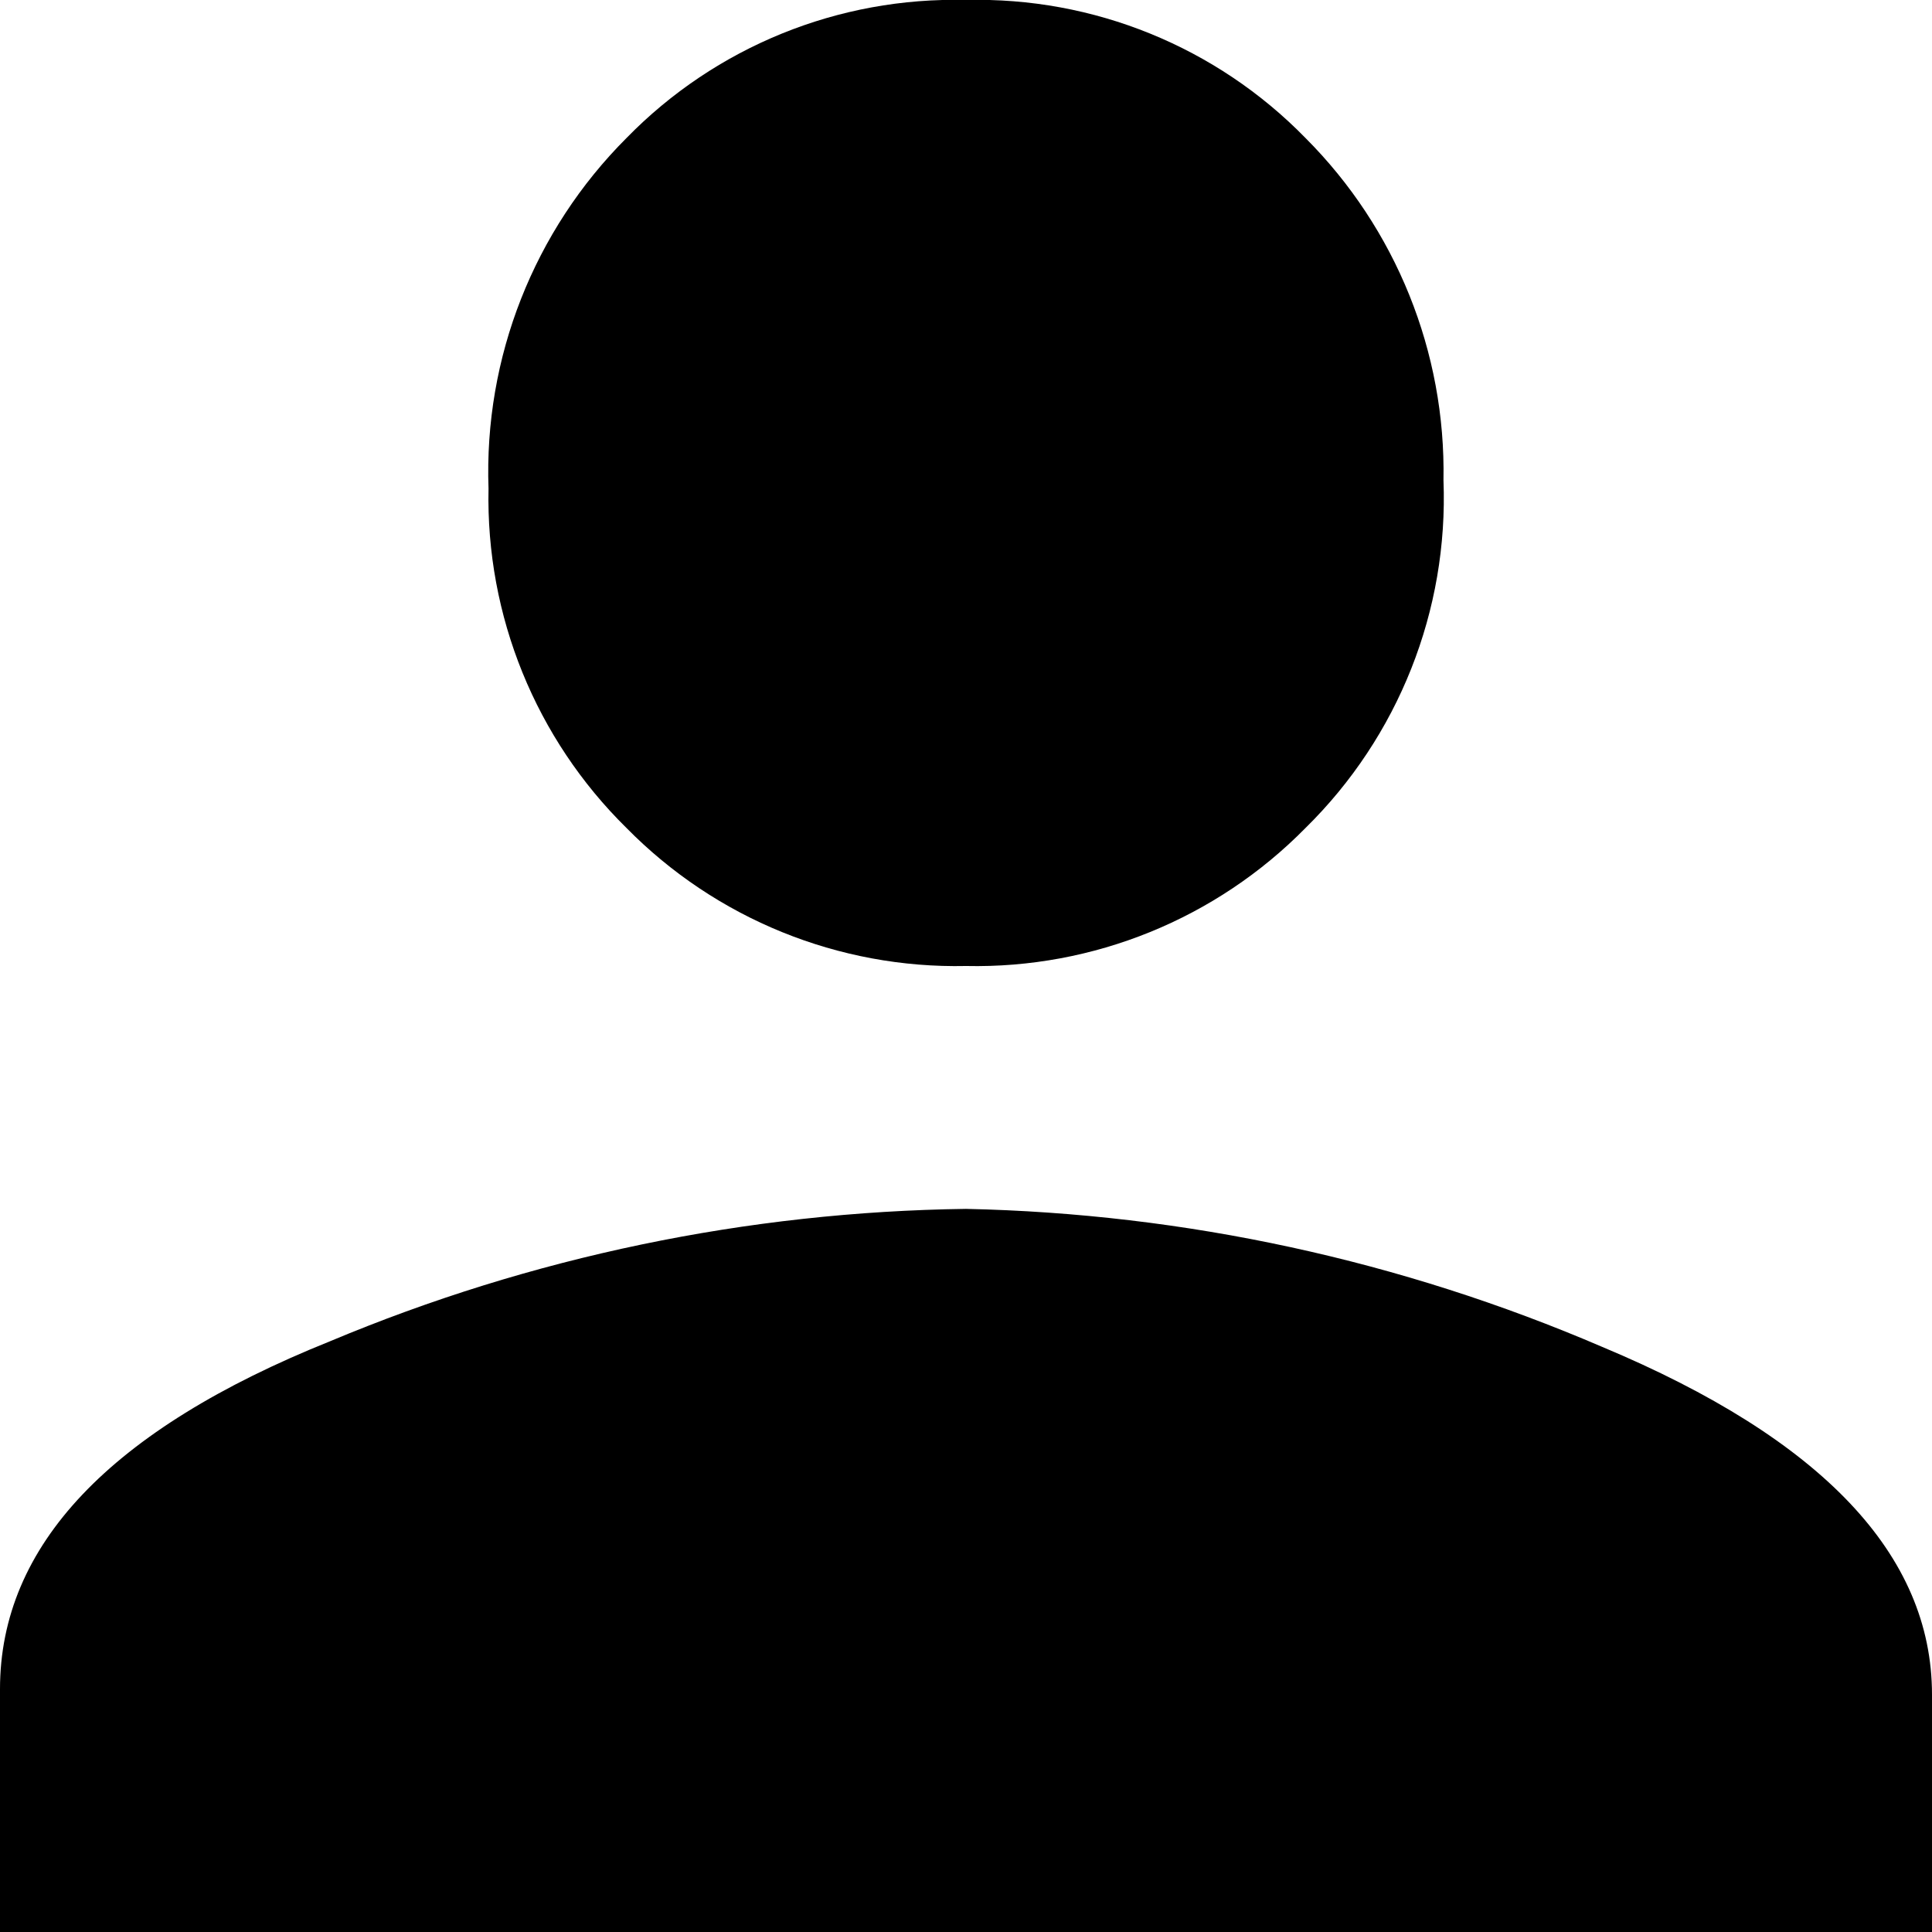
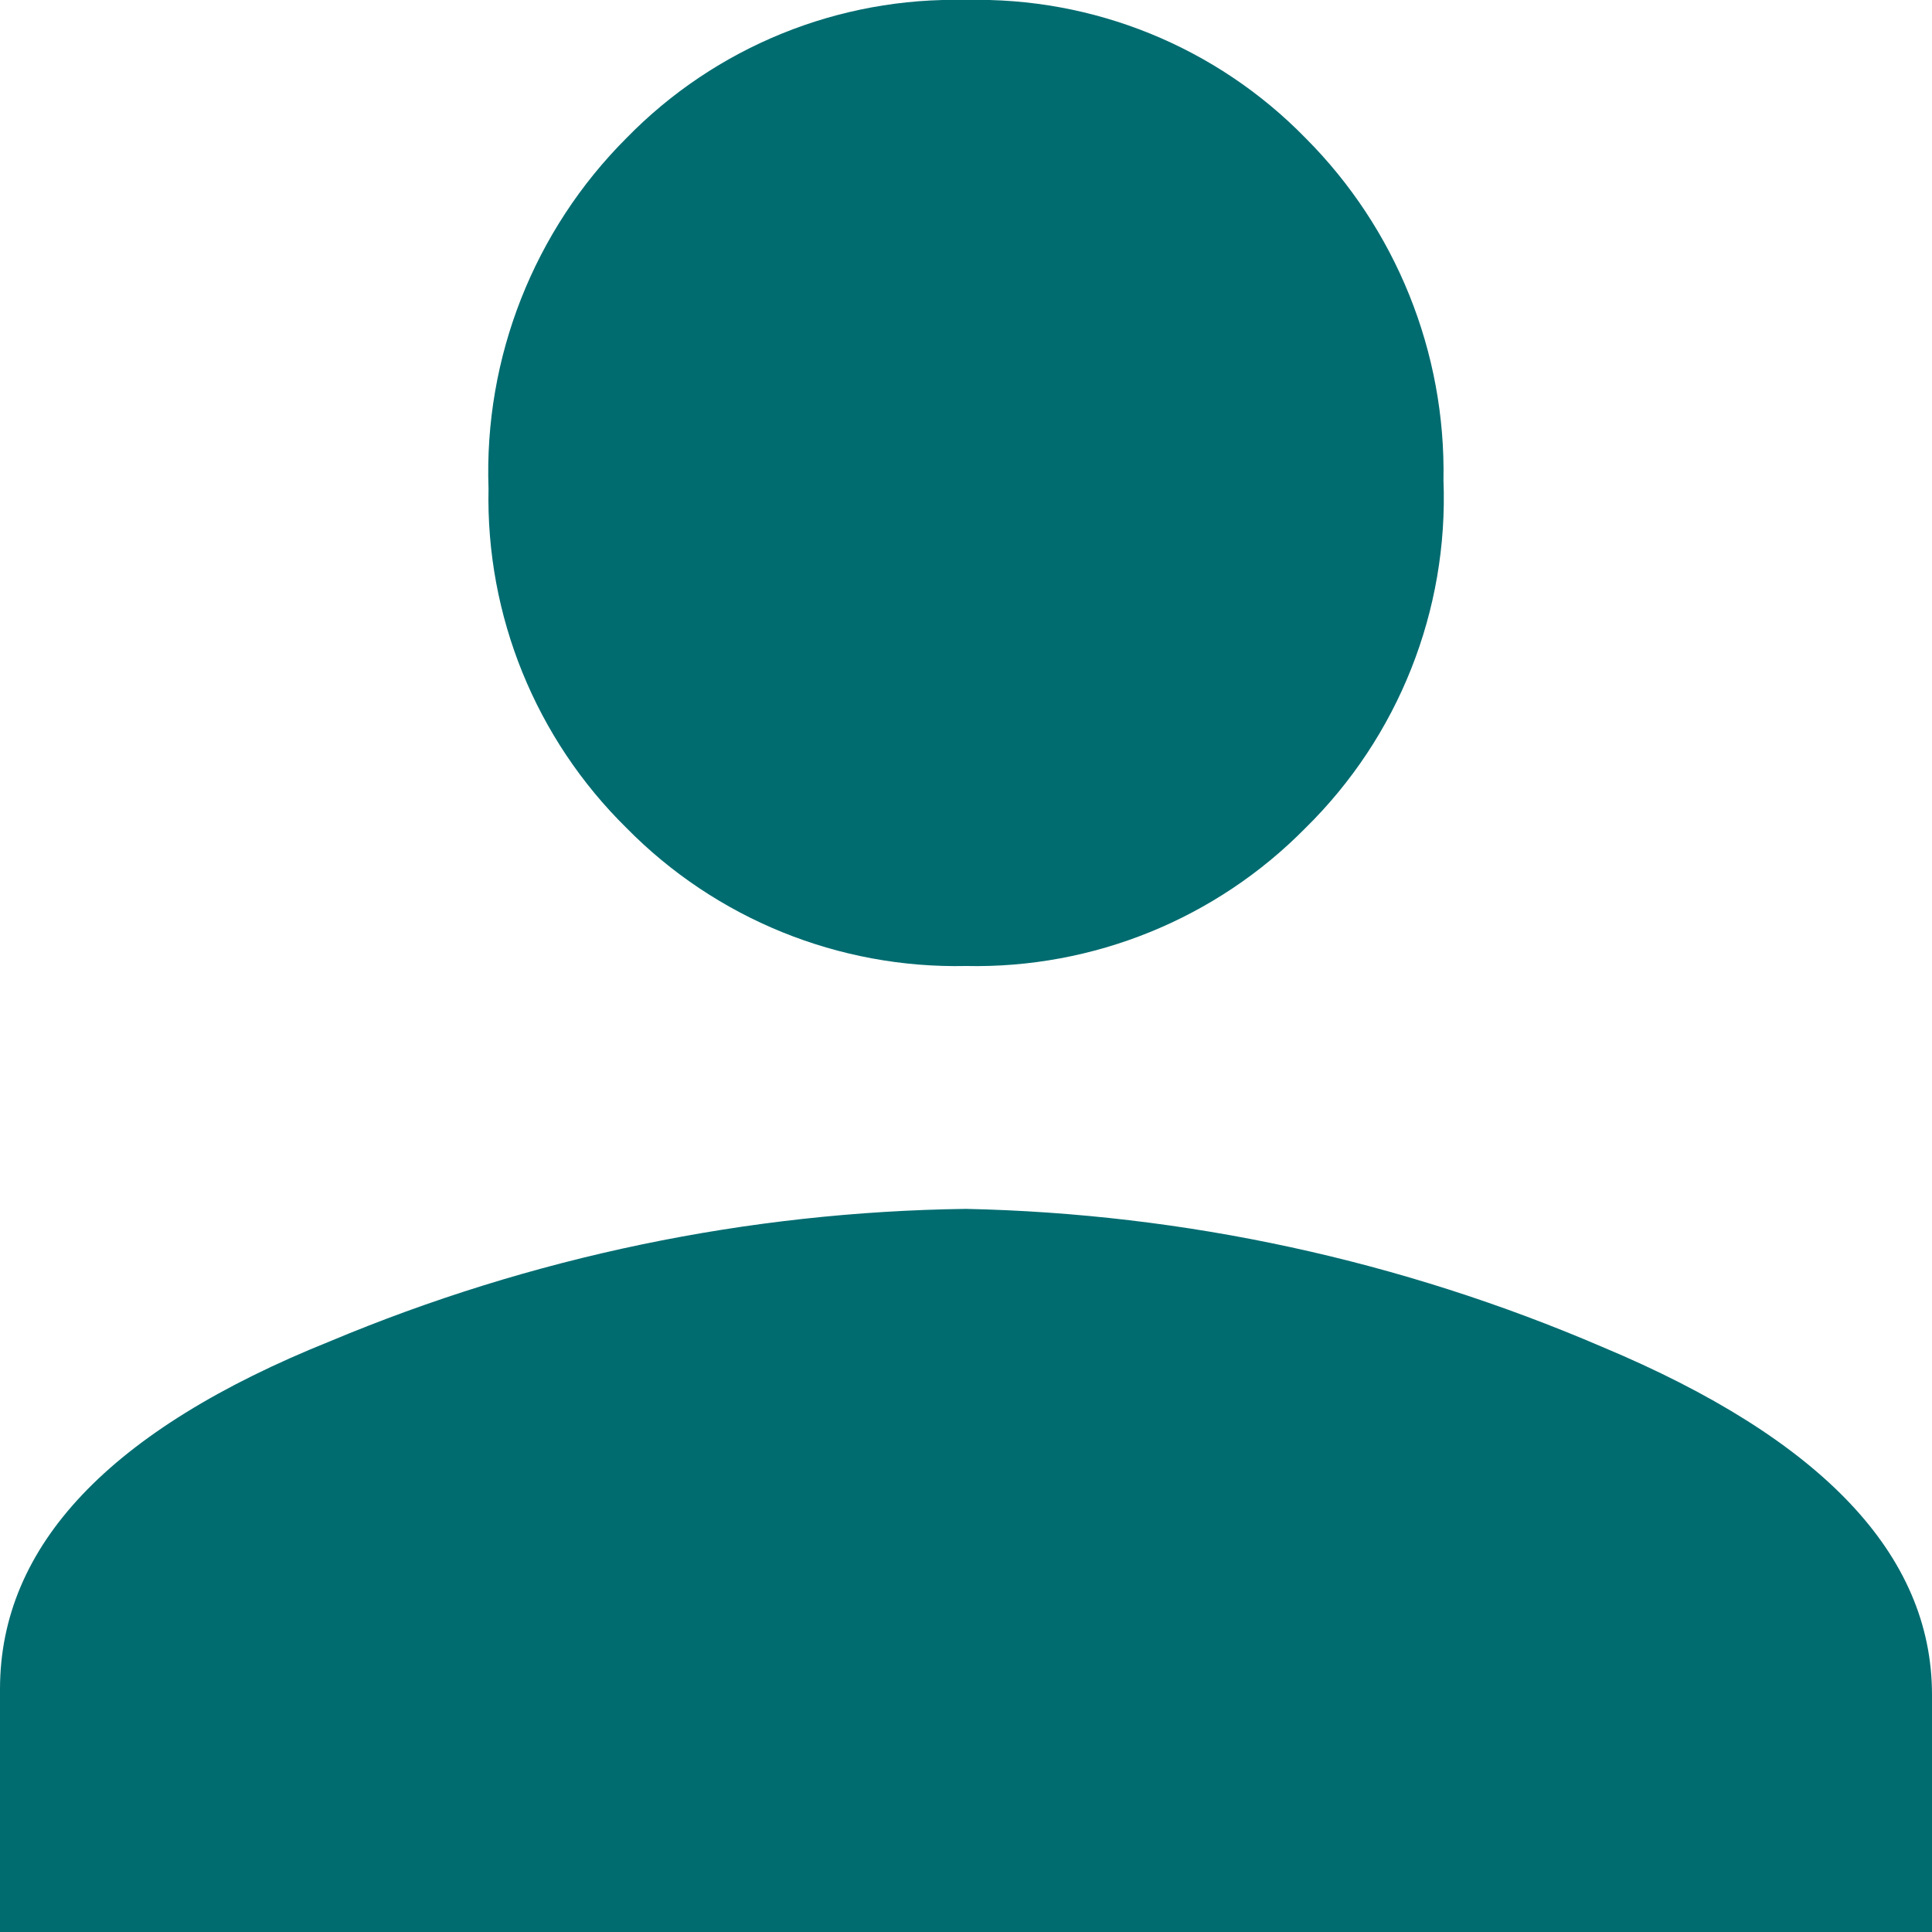
<svg xmlns="http://www.w3.org/2000/svg" width="14" height="14" viewBox="0 0 14 14">
-   <path d="M2.39,9.72A12.34,12.34,0,0,1,7,8.76a12.34,12.34,0,0,1,4.61,1q2.39,1,2.39,2.52V14H0V12.24Q0,10.68,2.39,9.72ZM9.46,6A3.35,3.35,0,0,1,7,7,3.35,3.35,0,0,1,4.54,6a3.35,3.35,0,0,1-1-2.46A3.42,3.42,0,0,1,4.54,1,3.32,3.32,0,0,1,7,0,3.32,3.32,0,0,1,9.46,1a3.42,3.42,0,0,1,1,2.48A3.35,3.35,0,0,1,9.46,6Z" />
+   <path fill="#016c70" d="M2.39,9.72A12.34,12.34,0,0,1,7,8.76a12.34,12.34,0,0,1,4.61,1q2.39,1,2.39,2.52V14H0V12.24Q0,10.68,2.39,9.72ZM9.46,6A3.35,3.35,0,0,1,7,7,3.35,3.35,0,0,1,4.54,6a3.35,3.35,0,0,1-1-2.46A3.42,3.42,0,0,1,4.54,1,3.32,3.32,0,0,1,7,0,3.32,3.32,0,0,1,9.46,1a3.42,3.42,0,0,1,1,2.48A3.35,3.35,0,0,1,9.46,6Z" />
</svg>
